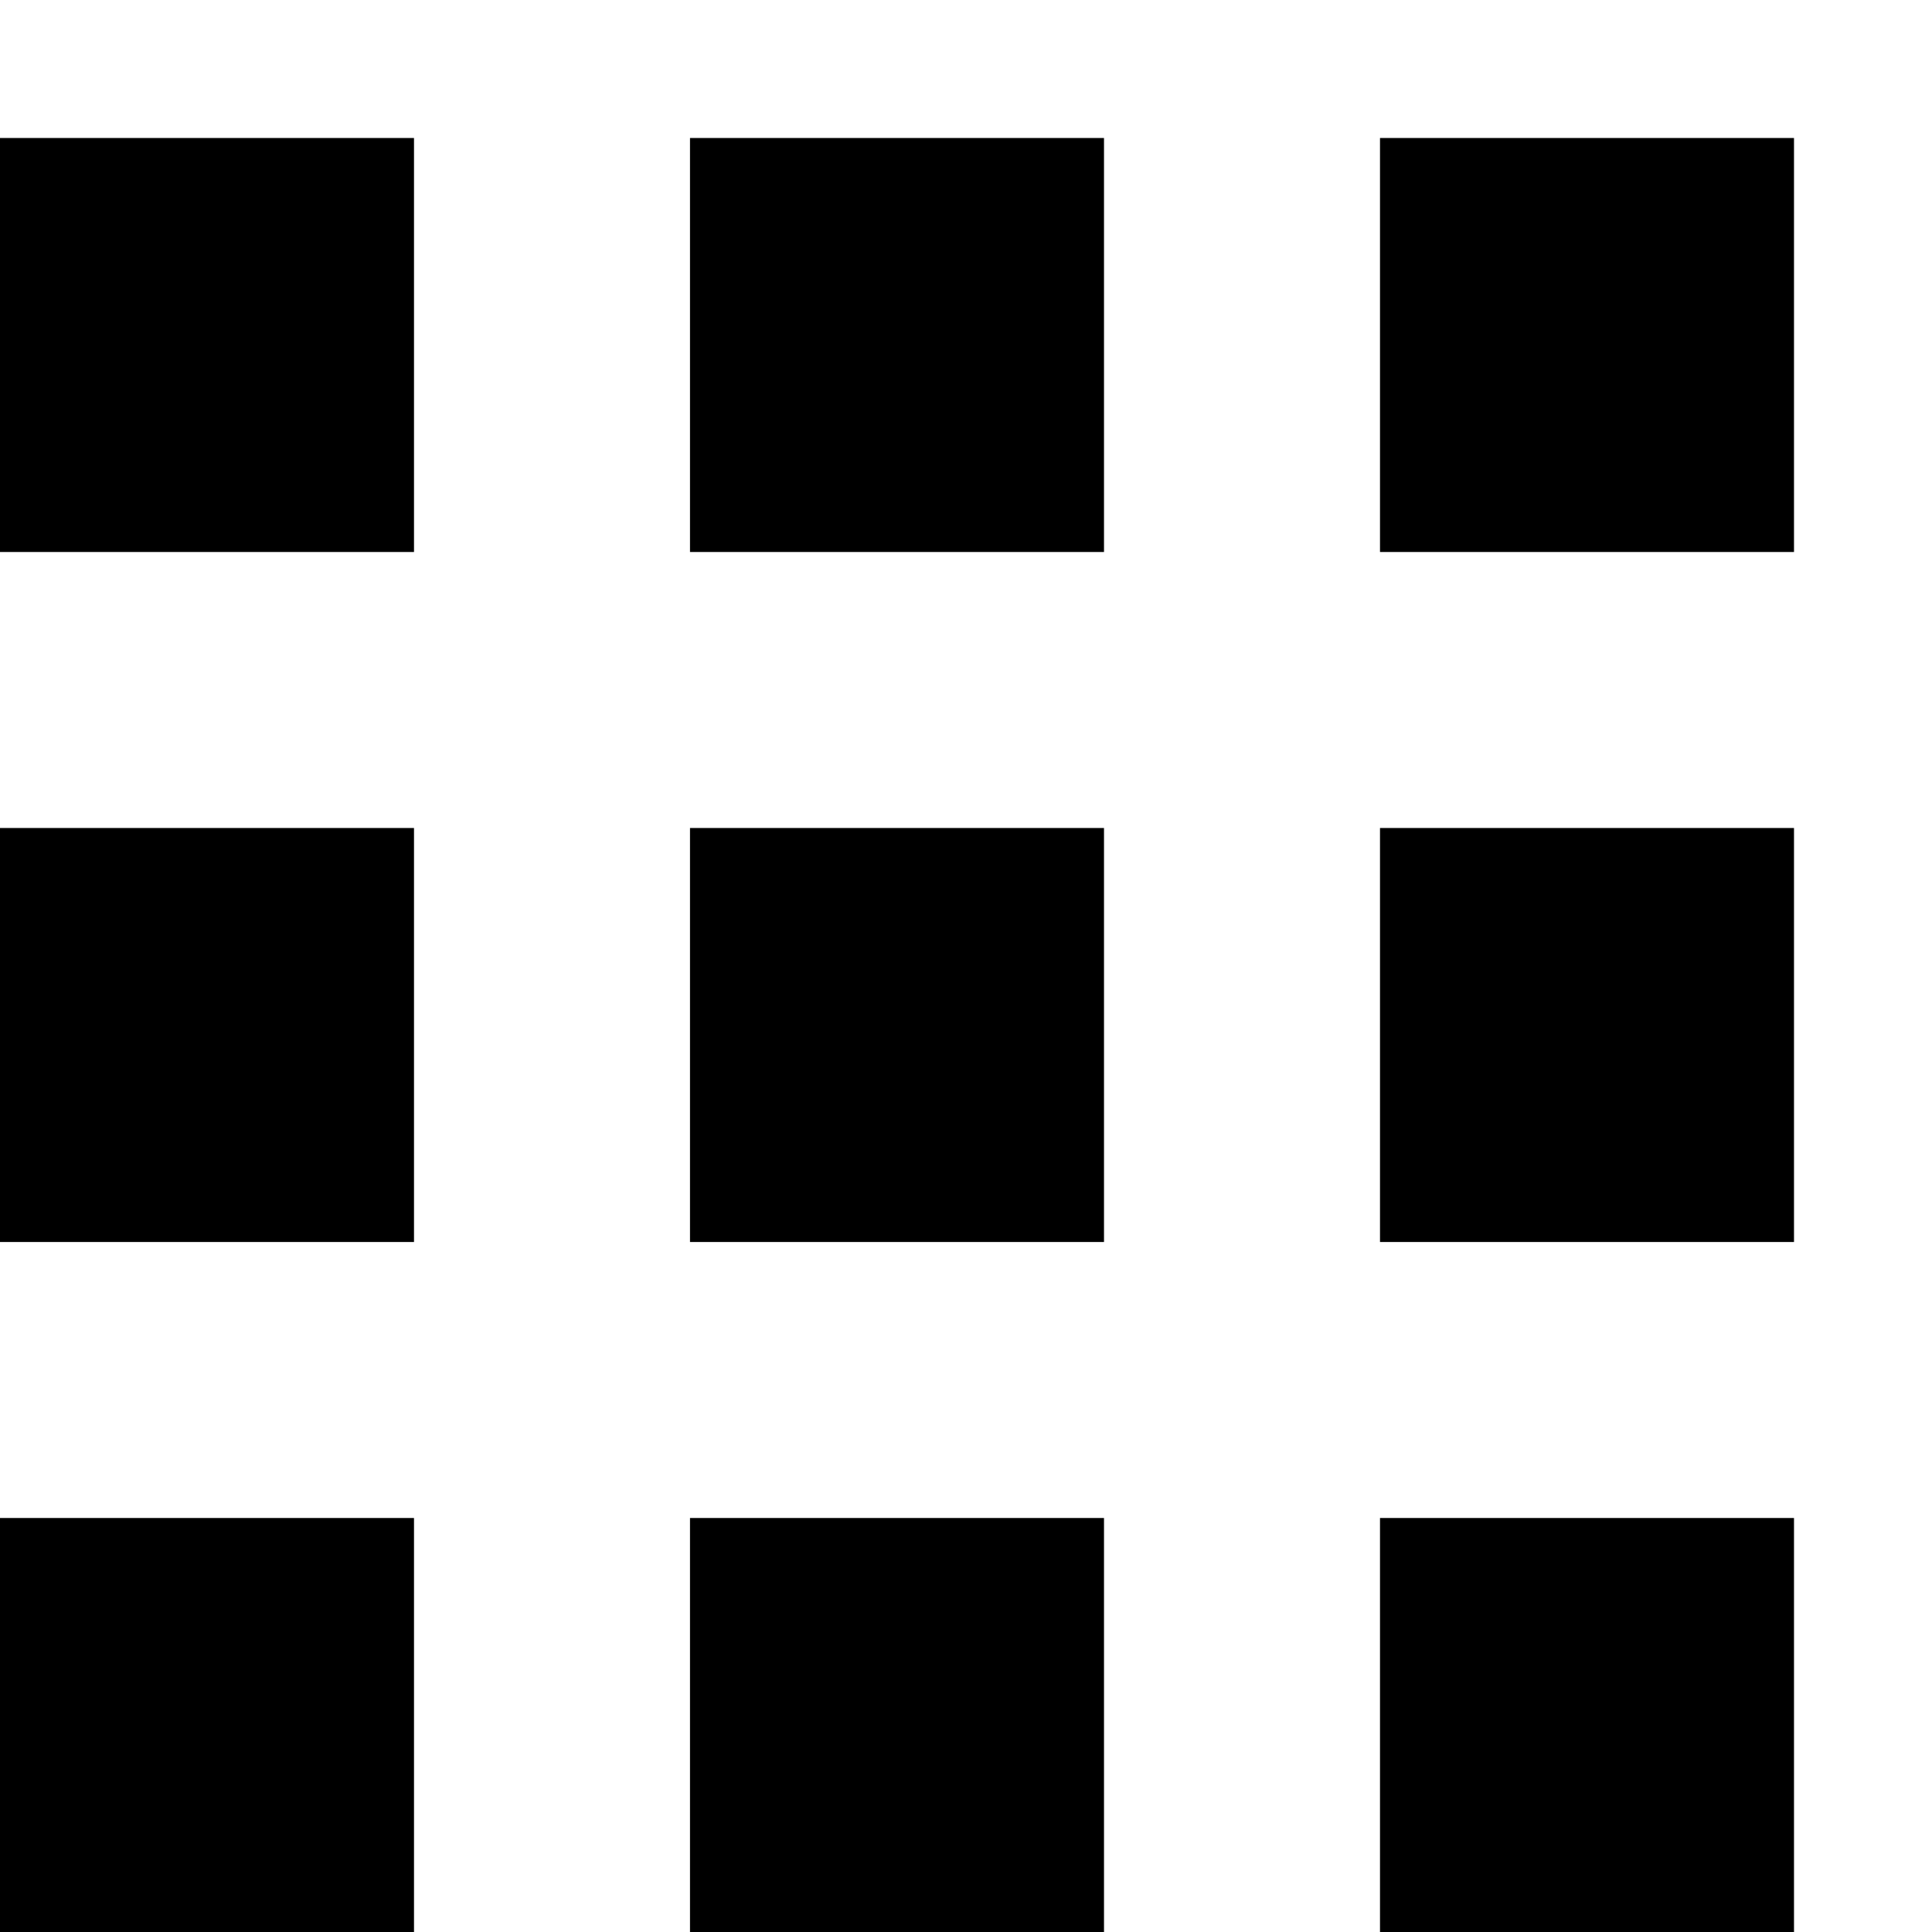
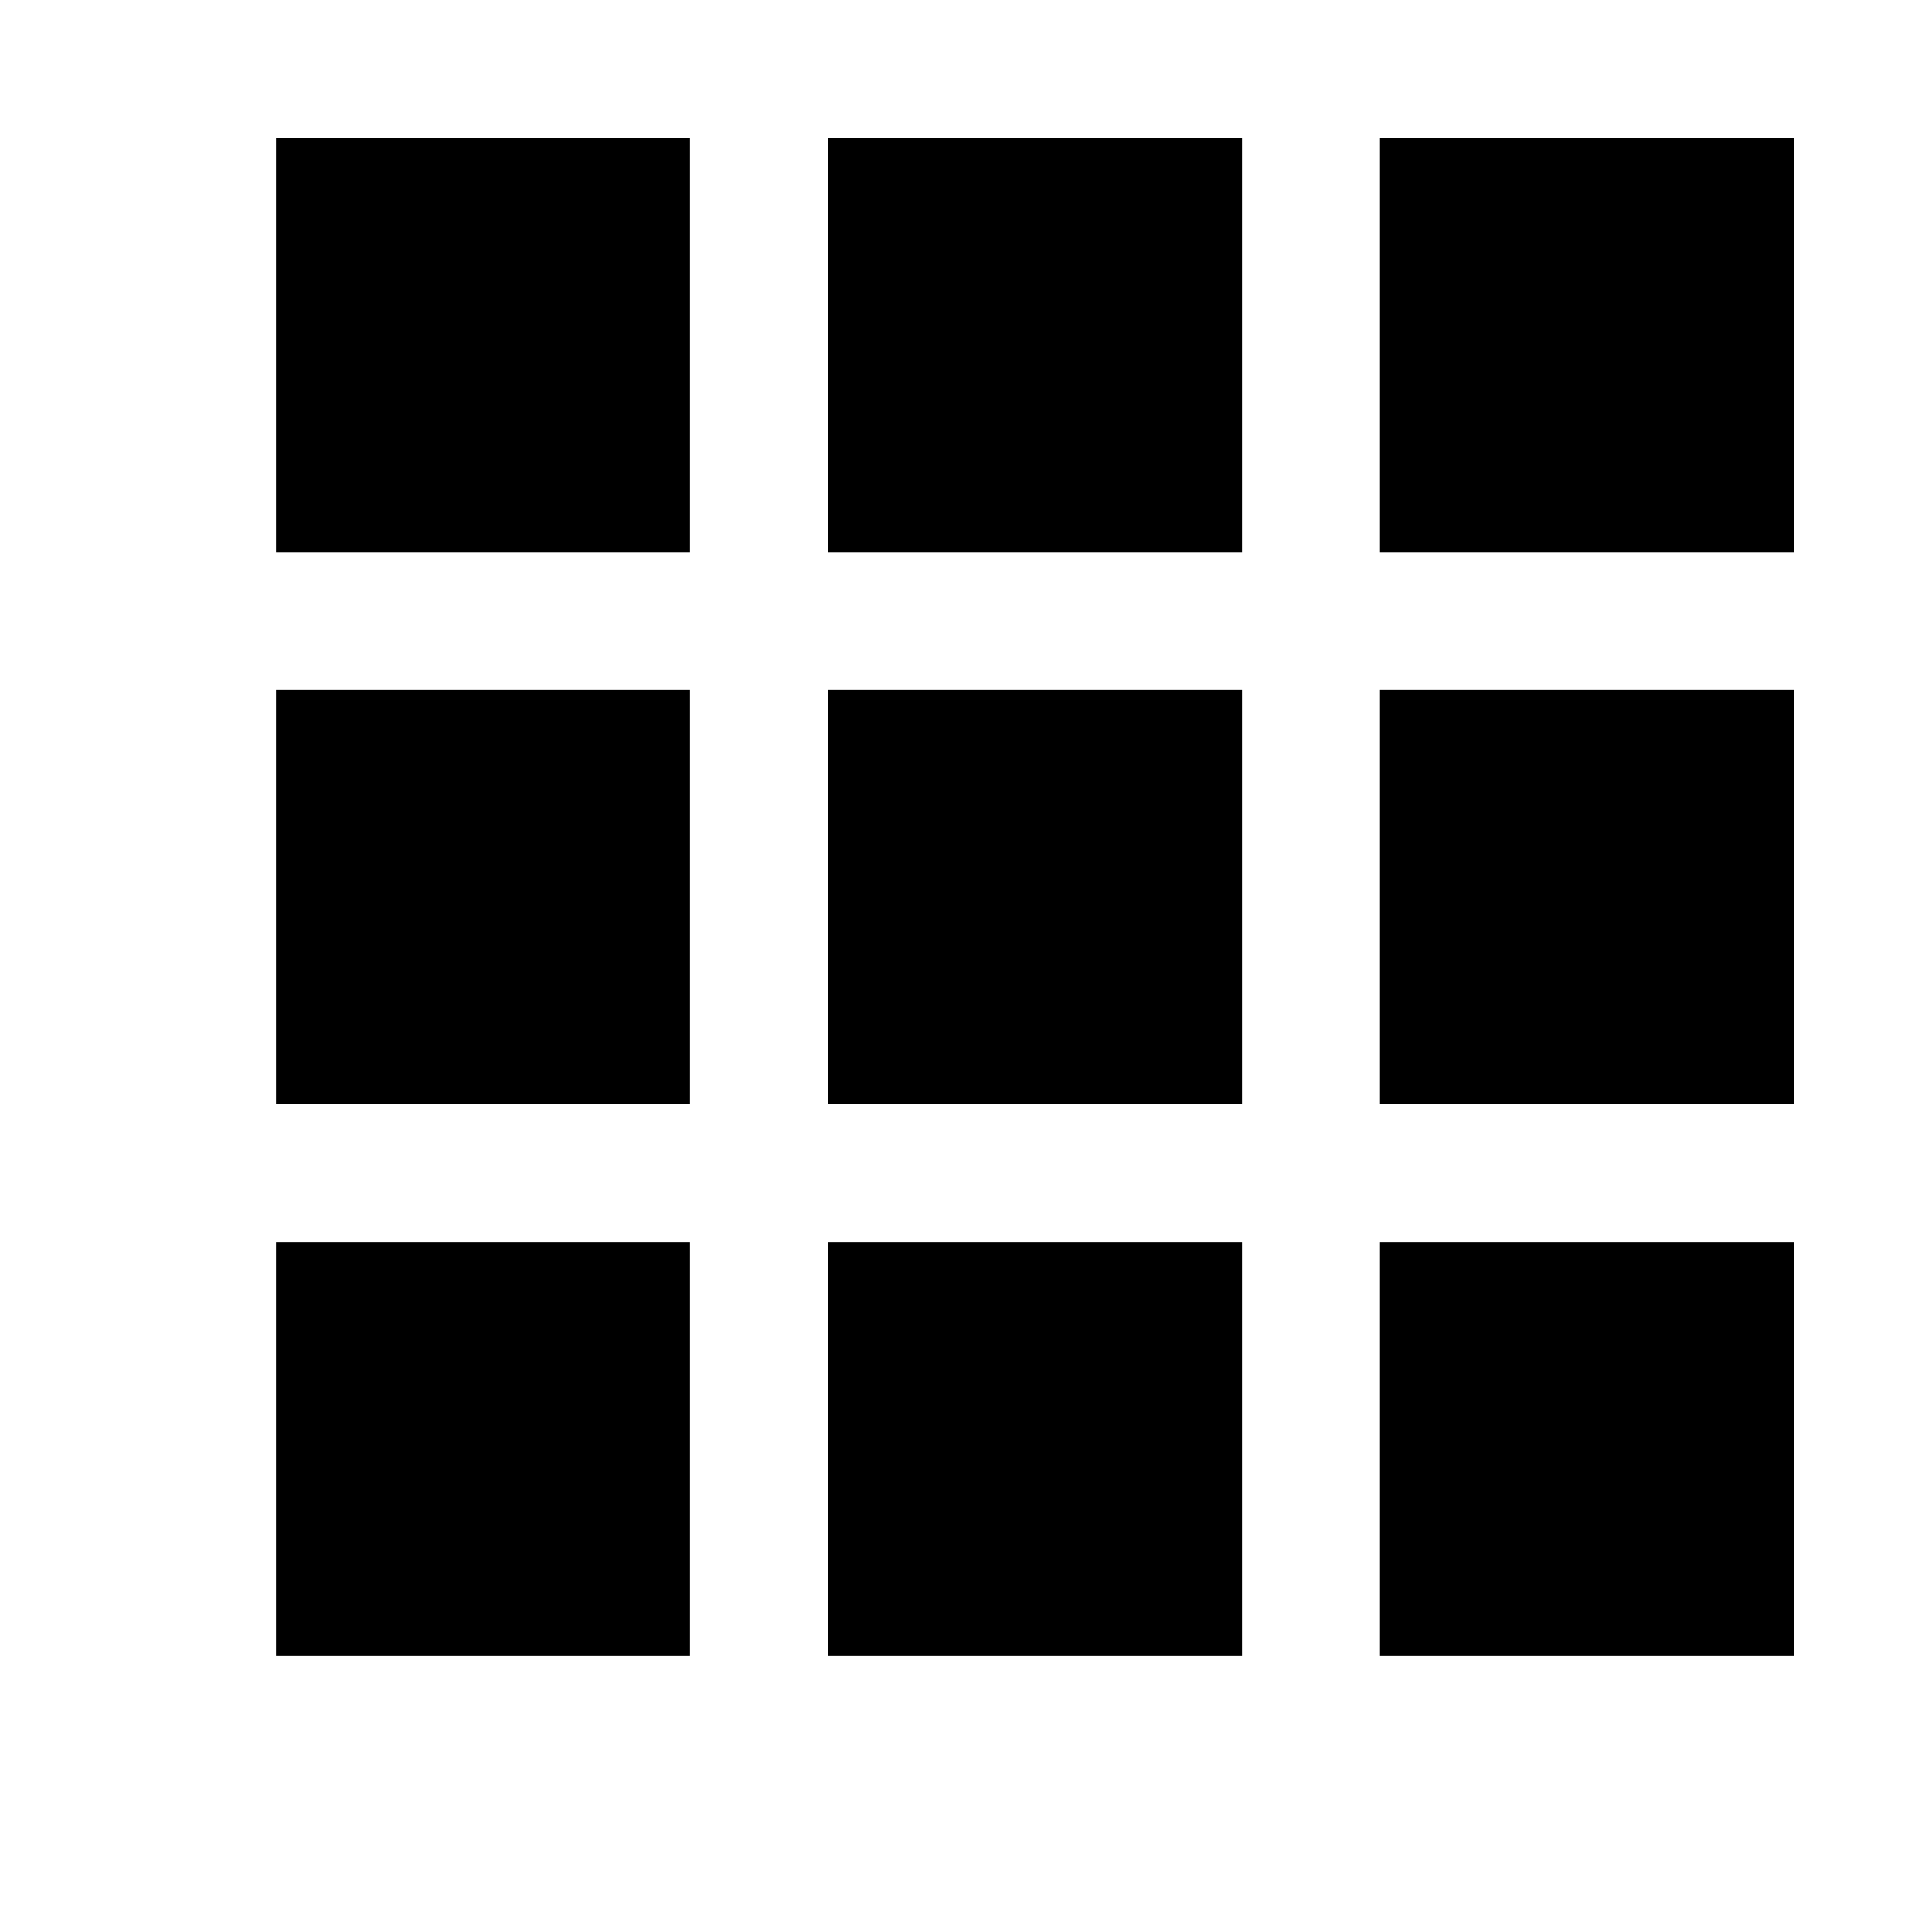
<svg xmlns="http://www.w3.org/2000/svg" viewBox="0 0 448 448">
-   <path d="M96 128H0V32h96v96zm160-96h-96v96h96V32zm160 0h-96v96h96V32zM96 192H0v96h96v-96zm160 0h-96v96h96v-96zm160 0h-96v96h96v-96zM96 352H0v96h96v-96zm160 0h-96v96h96v-96zm160 0h-96v96h96v-96z" />
+   <path d="M160 128H64V32h96v96zm128-96h-96v96h96V32zm128 0h-96v96h96V32zM160 160H64v96h96v-96zm128 0h-96v96h96v-96zm128 0h-96v96h96v-96zM160 288H64v96h96v-96zm128 0h-96v96h96v-96zm128 0h-96v96h96v-96z" />
</svg>
